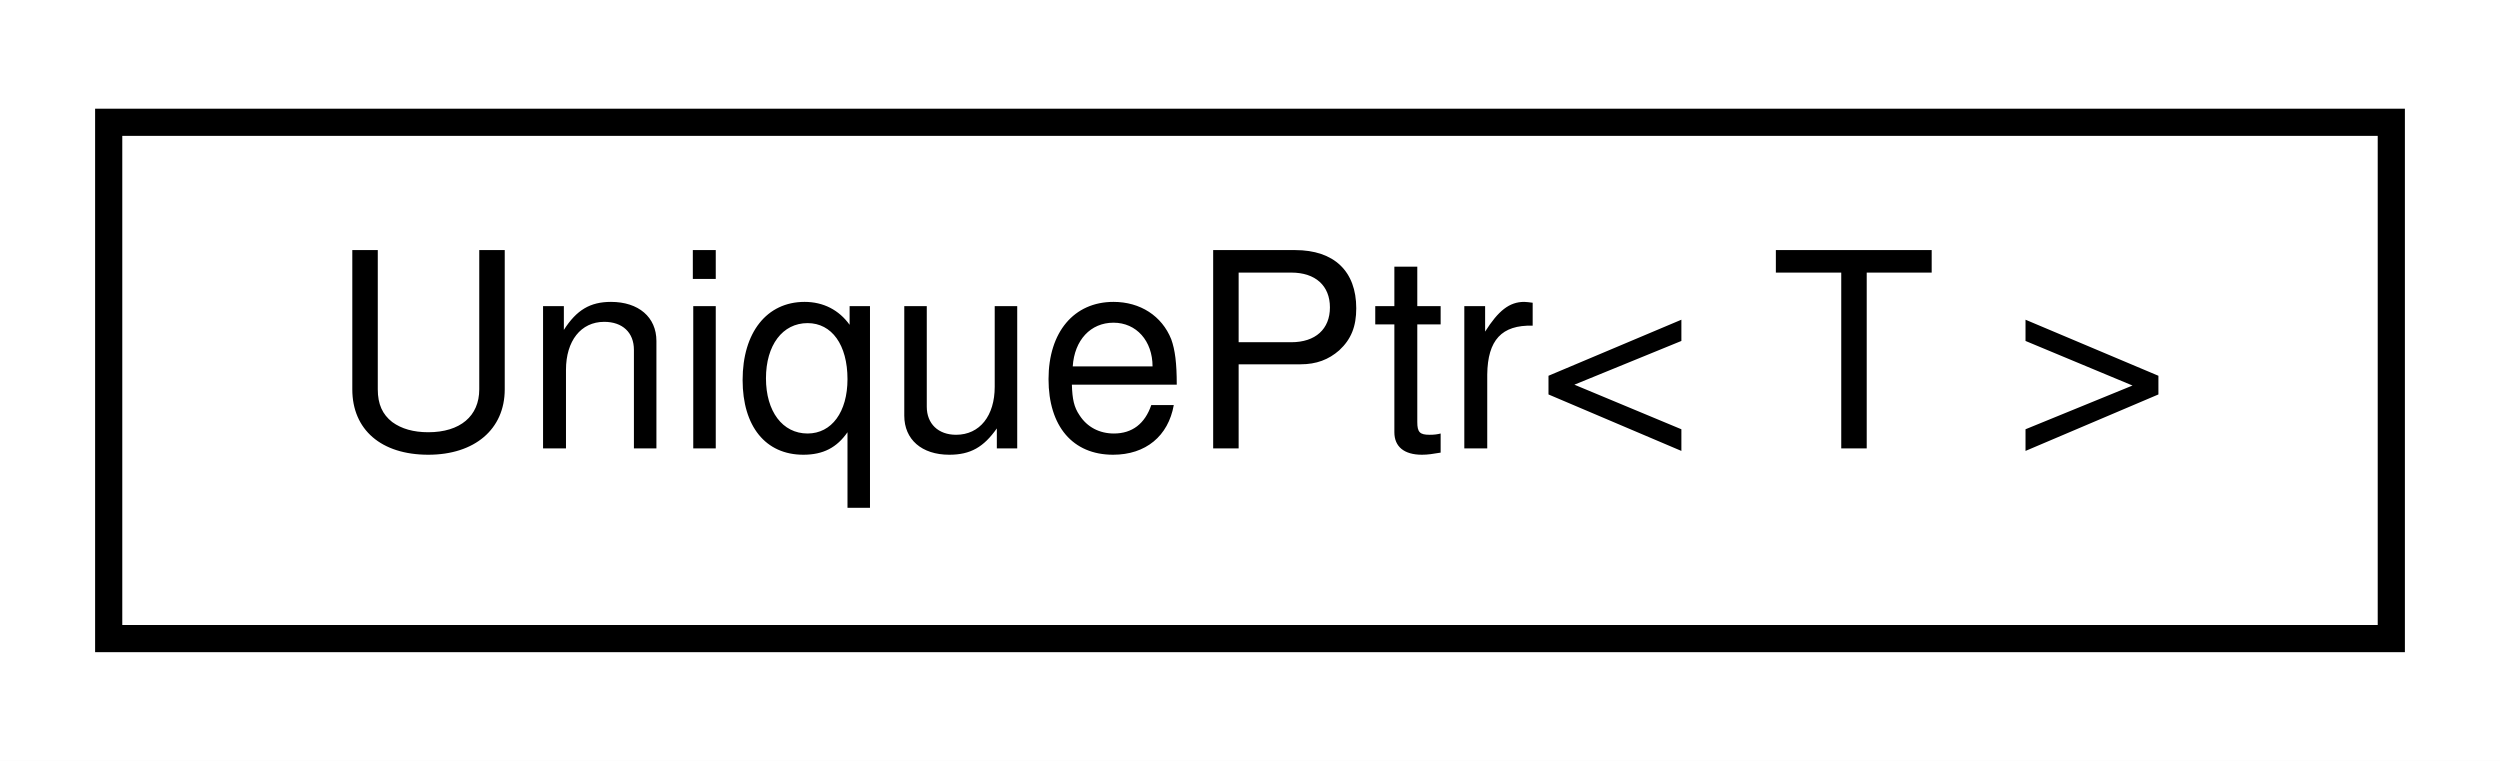
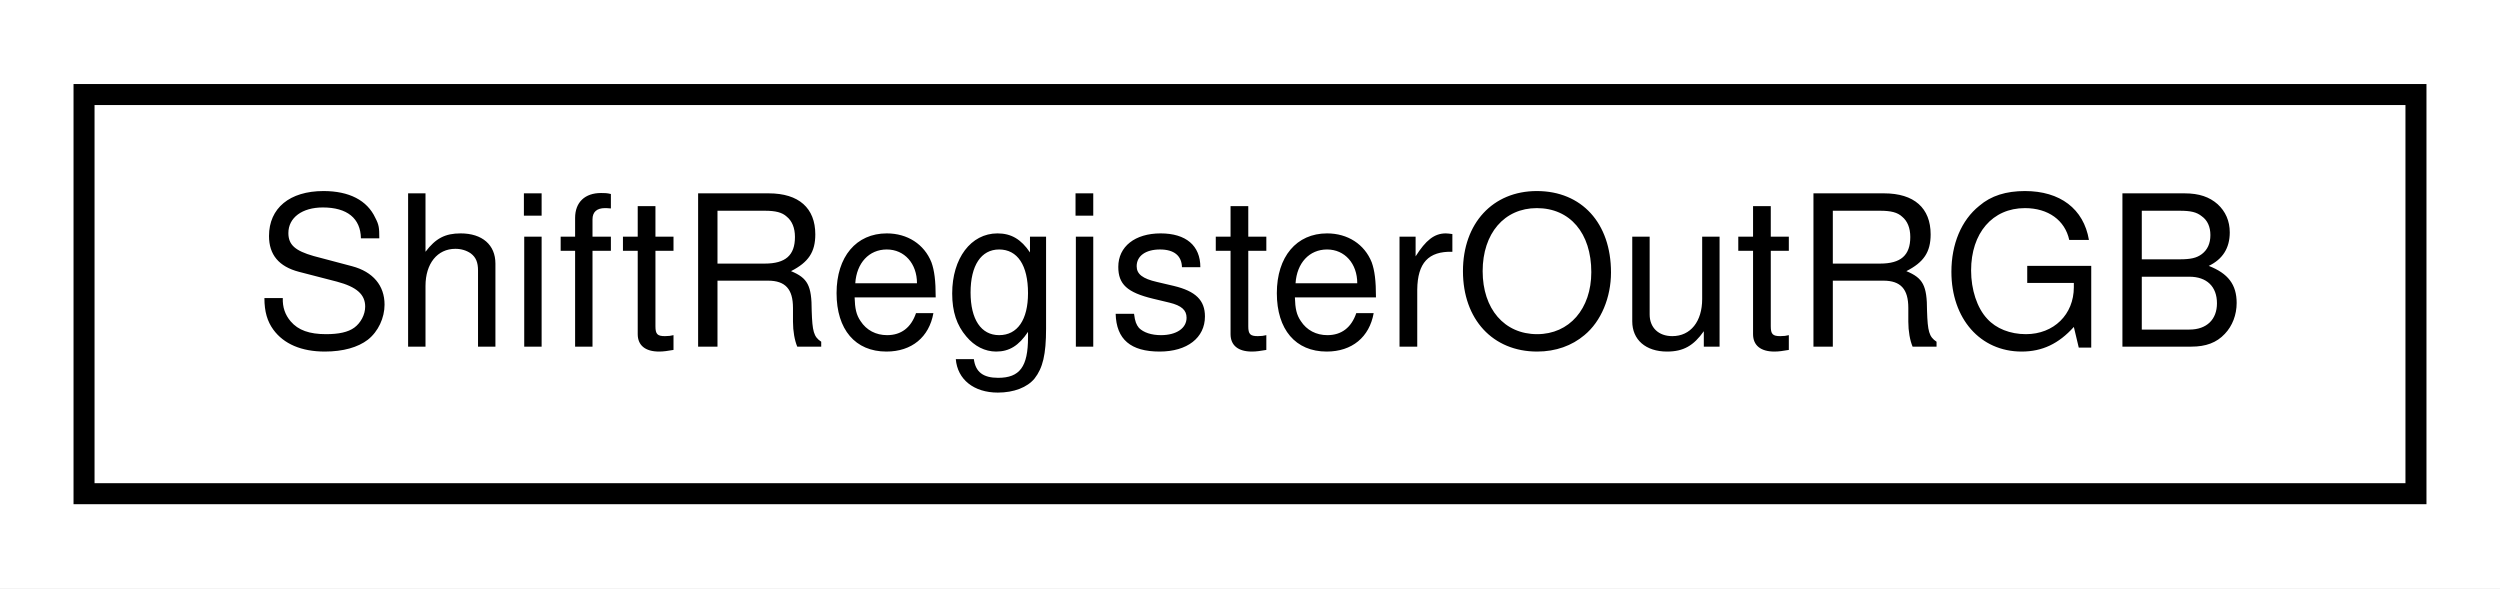
- <svg xmlns="http://www.w3.org/2000/svg" xmlns:xlink="http://www.w3.org/1999/xlink" width="92pt" height="28pt" viewBox="0.00 0.00 92.00 28.00">
+ <svg xmlns="http://www.w3.org/2000/svg" xmlns:xlink="http://www.w3.org/1999/xlink" width="119pt" height="28pt" viewBox="0.00 0.00 119.00 28.00">
  <g id="graph0" class="graph" transform="scale(1 1) rotate(0) translate(4 24)">
-     <polygon fill="white" stroke="none" points="-4,4 -4,-24 88,-24 88,4 -4,4" />
+     <polygon fill="white" stroke="none" points="-4,4 -4,-24 115,-24 115,4 -4,4" />
    <g id="node1" class="node">
      <g id="a_node1">
-         <a xlink:href="d0/ddd/classUniquePtr.html" target="_top" xlink:title="Very basic smart pointer.">
-           <polygon fill="white" stroke="black" points="-7.10543e-15,-0.5 -7.10543e-15,-19.5 84,-19.5 84,-0.5 -7.10543e-15,-0.5" />
-           <text text-anchor="middle" x="42" y="-7.5" font-family="Helvetica,sans-Serif" font-size="10.00">UniquePtr&lt; T &gt;</text>
+         <a xlink:href="d5/d45/structShiftRegisterOutRGB.html" target="_top" xlink:title="A struct for setting the RGB mode for RGB shift registers.">
+           <polygon fill="white" stroke="black" points="-7.10543e-15,-0.5 -7.10543e-15,-19.5 111,-19.5 111,-0.5 -7.10543e-15,-0.5" />
+           <text text-anchor="middle" x="55.5" y="-7.5" font-family="Helvetica,sans-Serif" font-size="10.00">ShiftRegisterOutRGB</text>
        </a>
      </g>
    </g>
  </g>
</svg>
